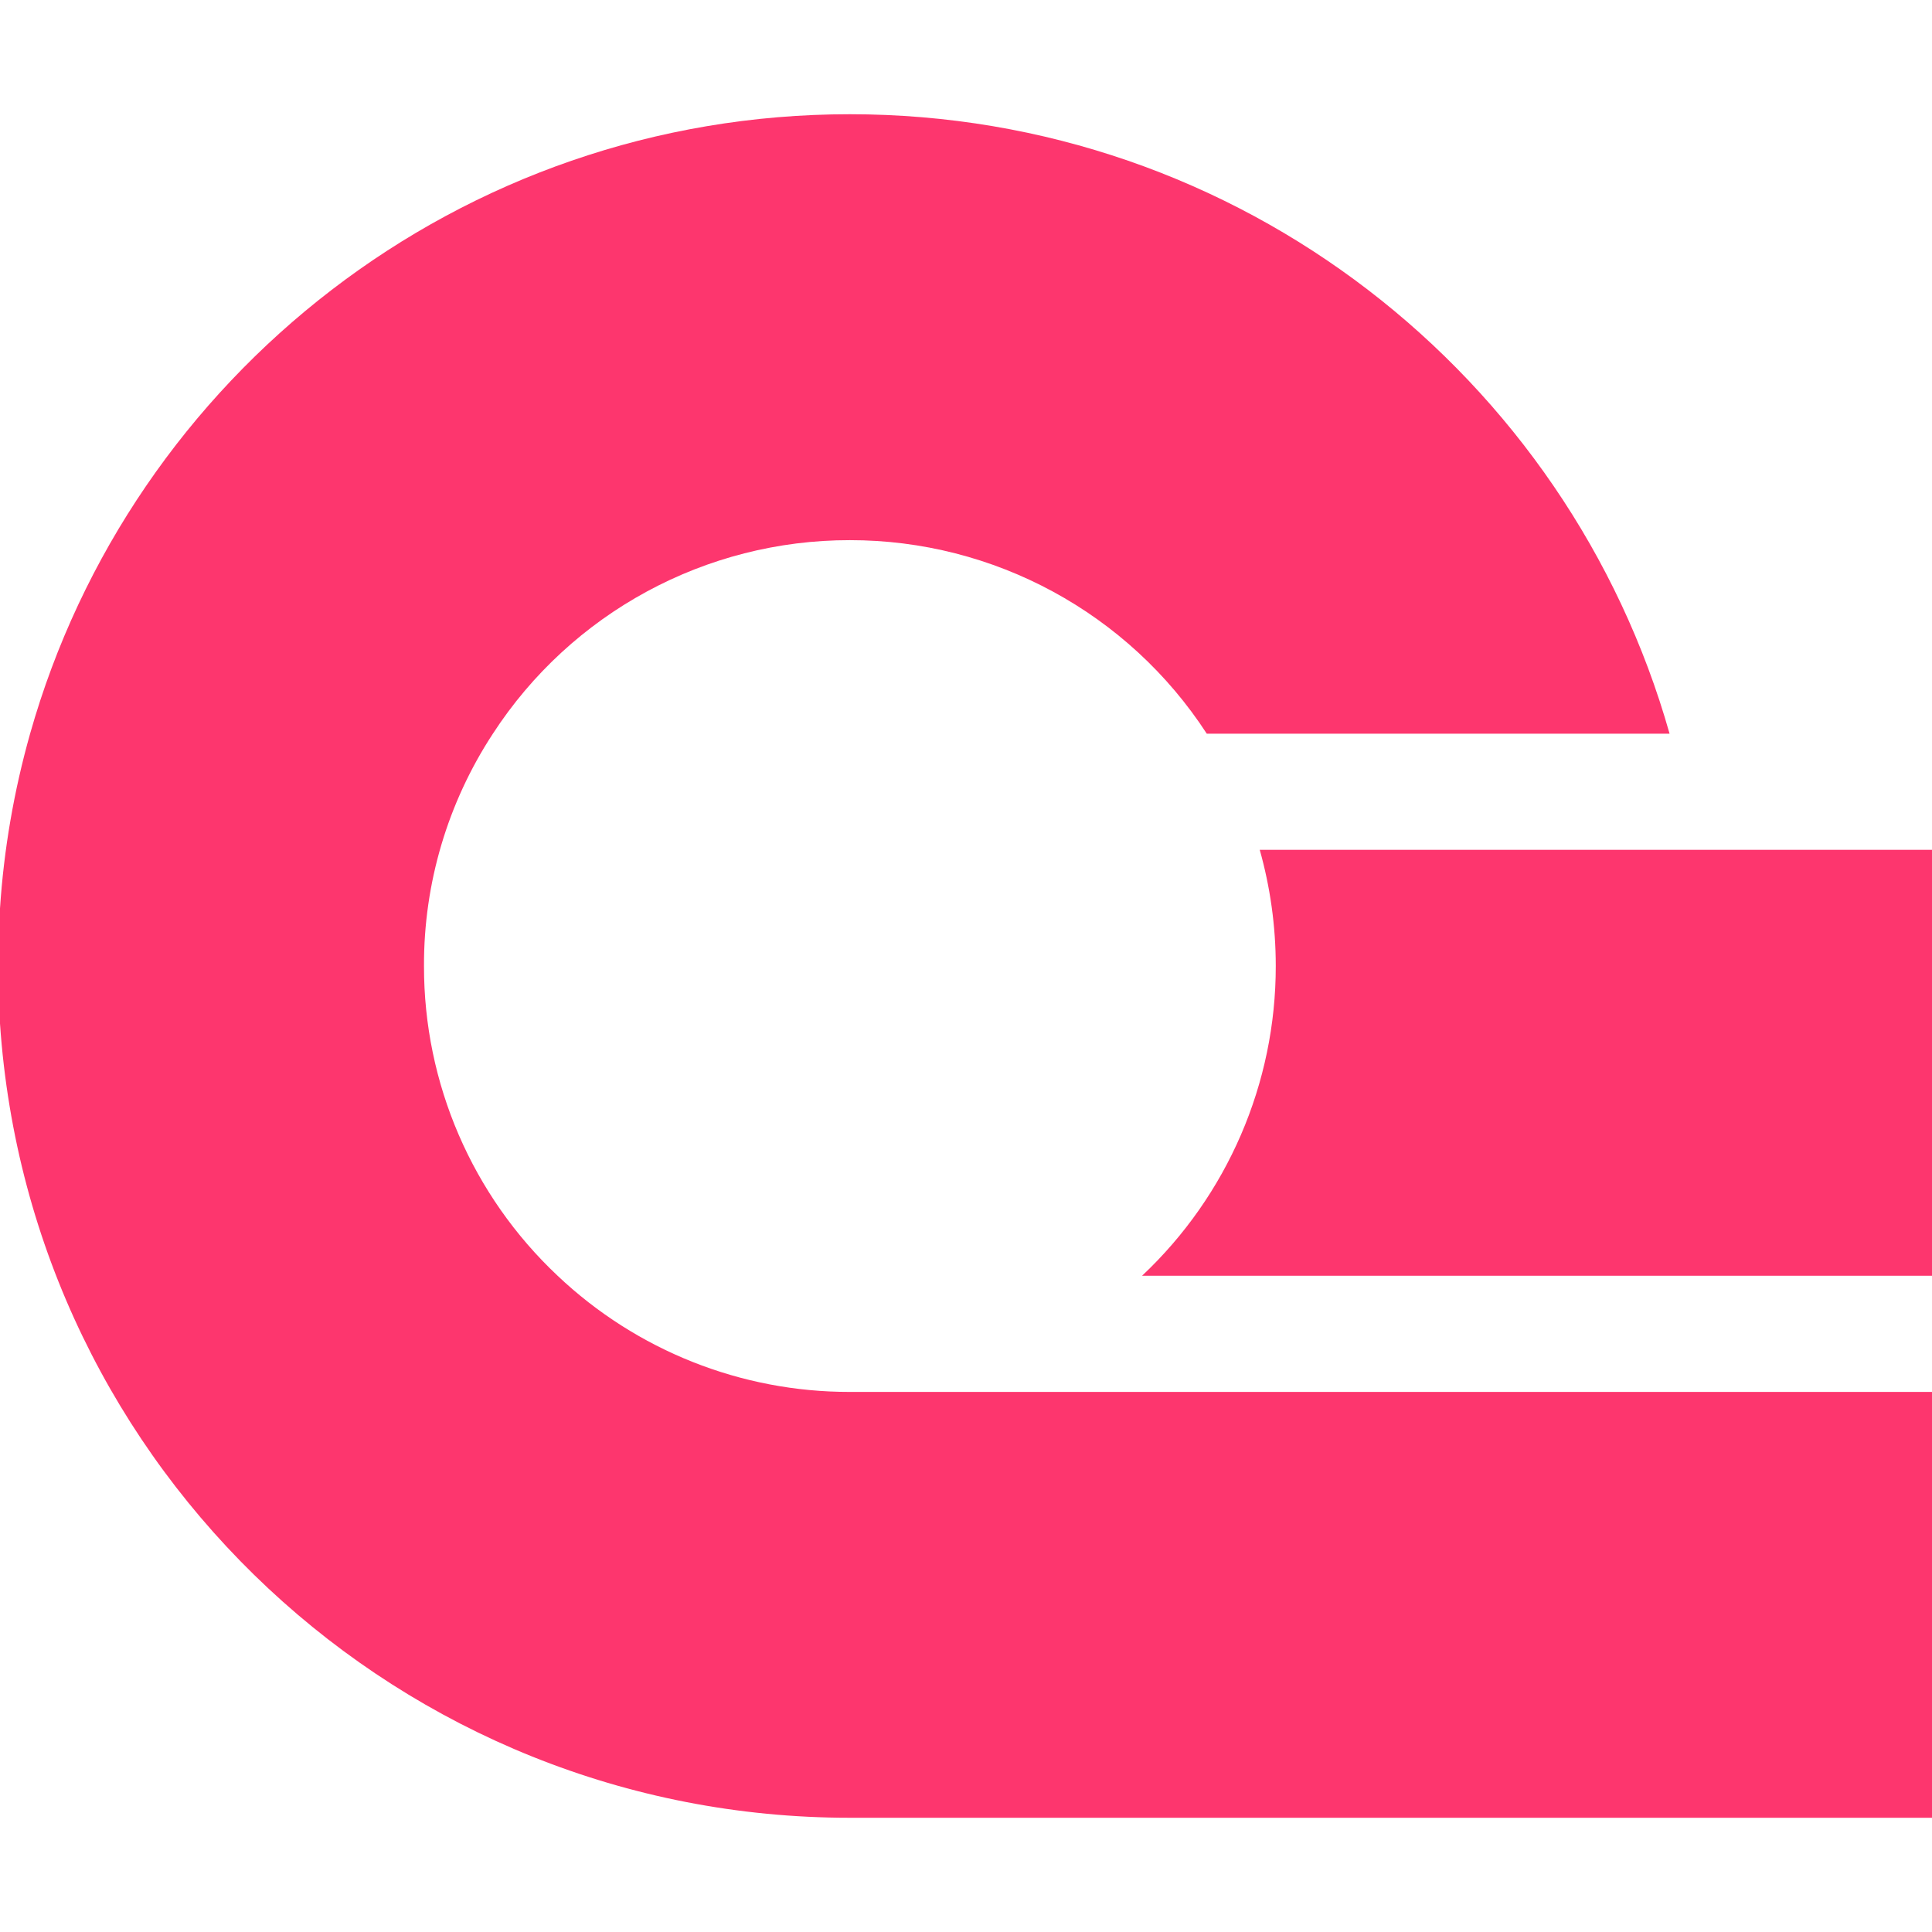
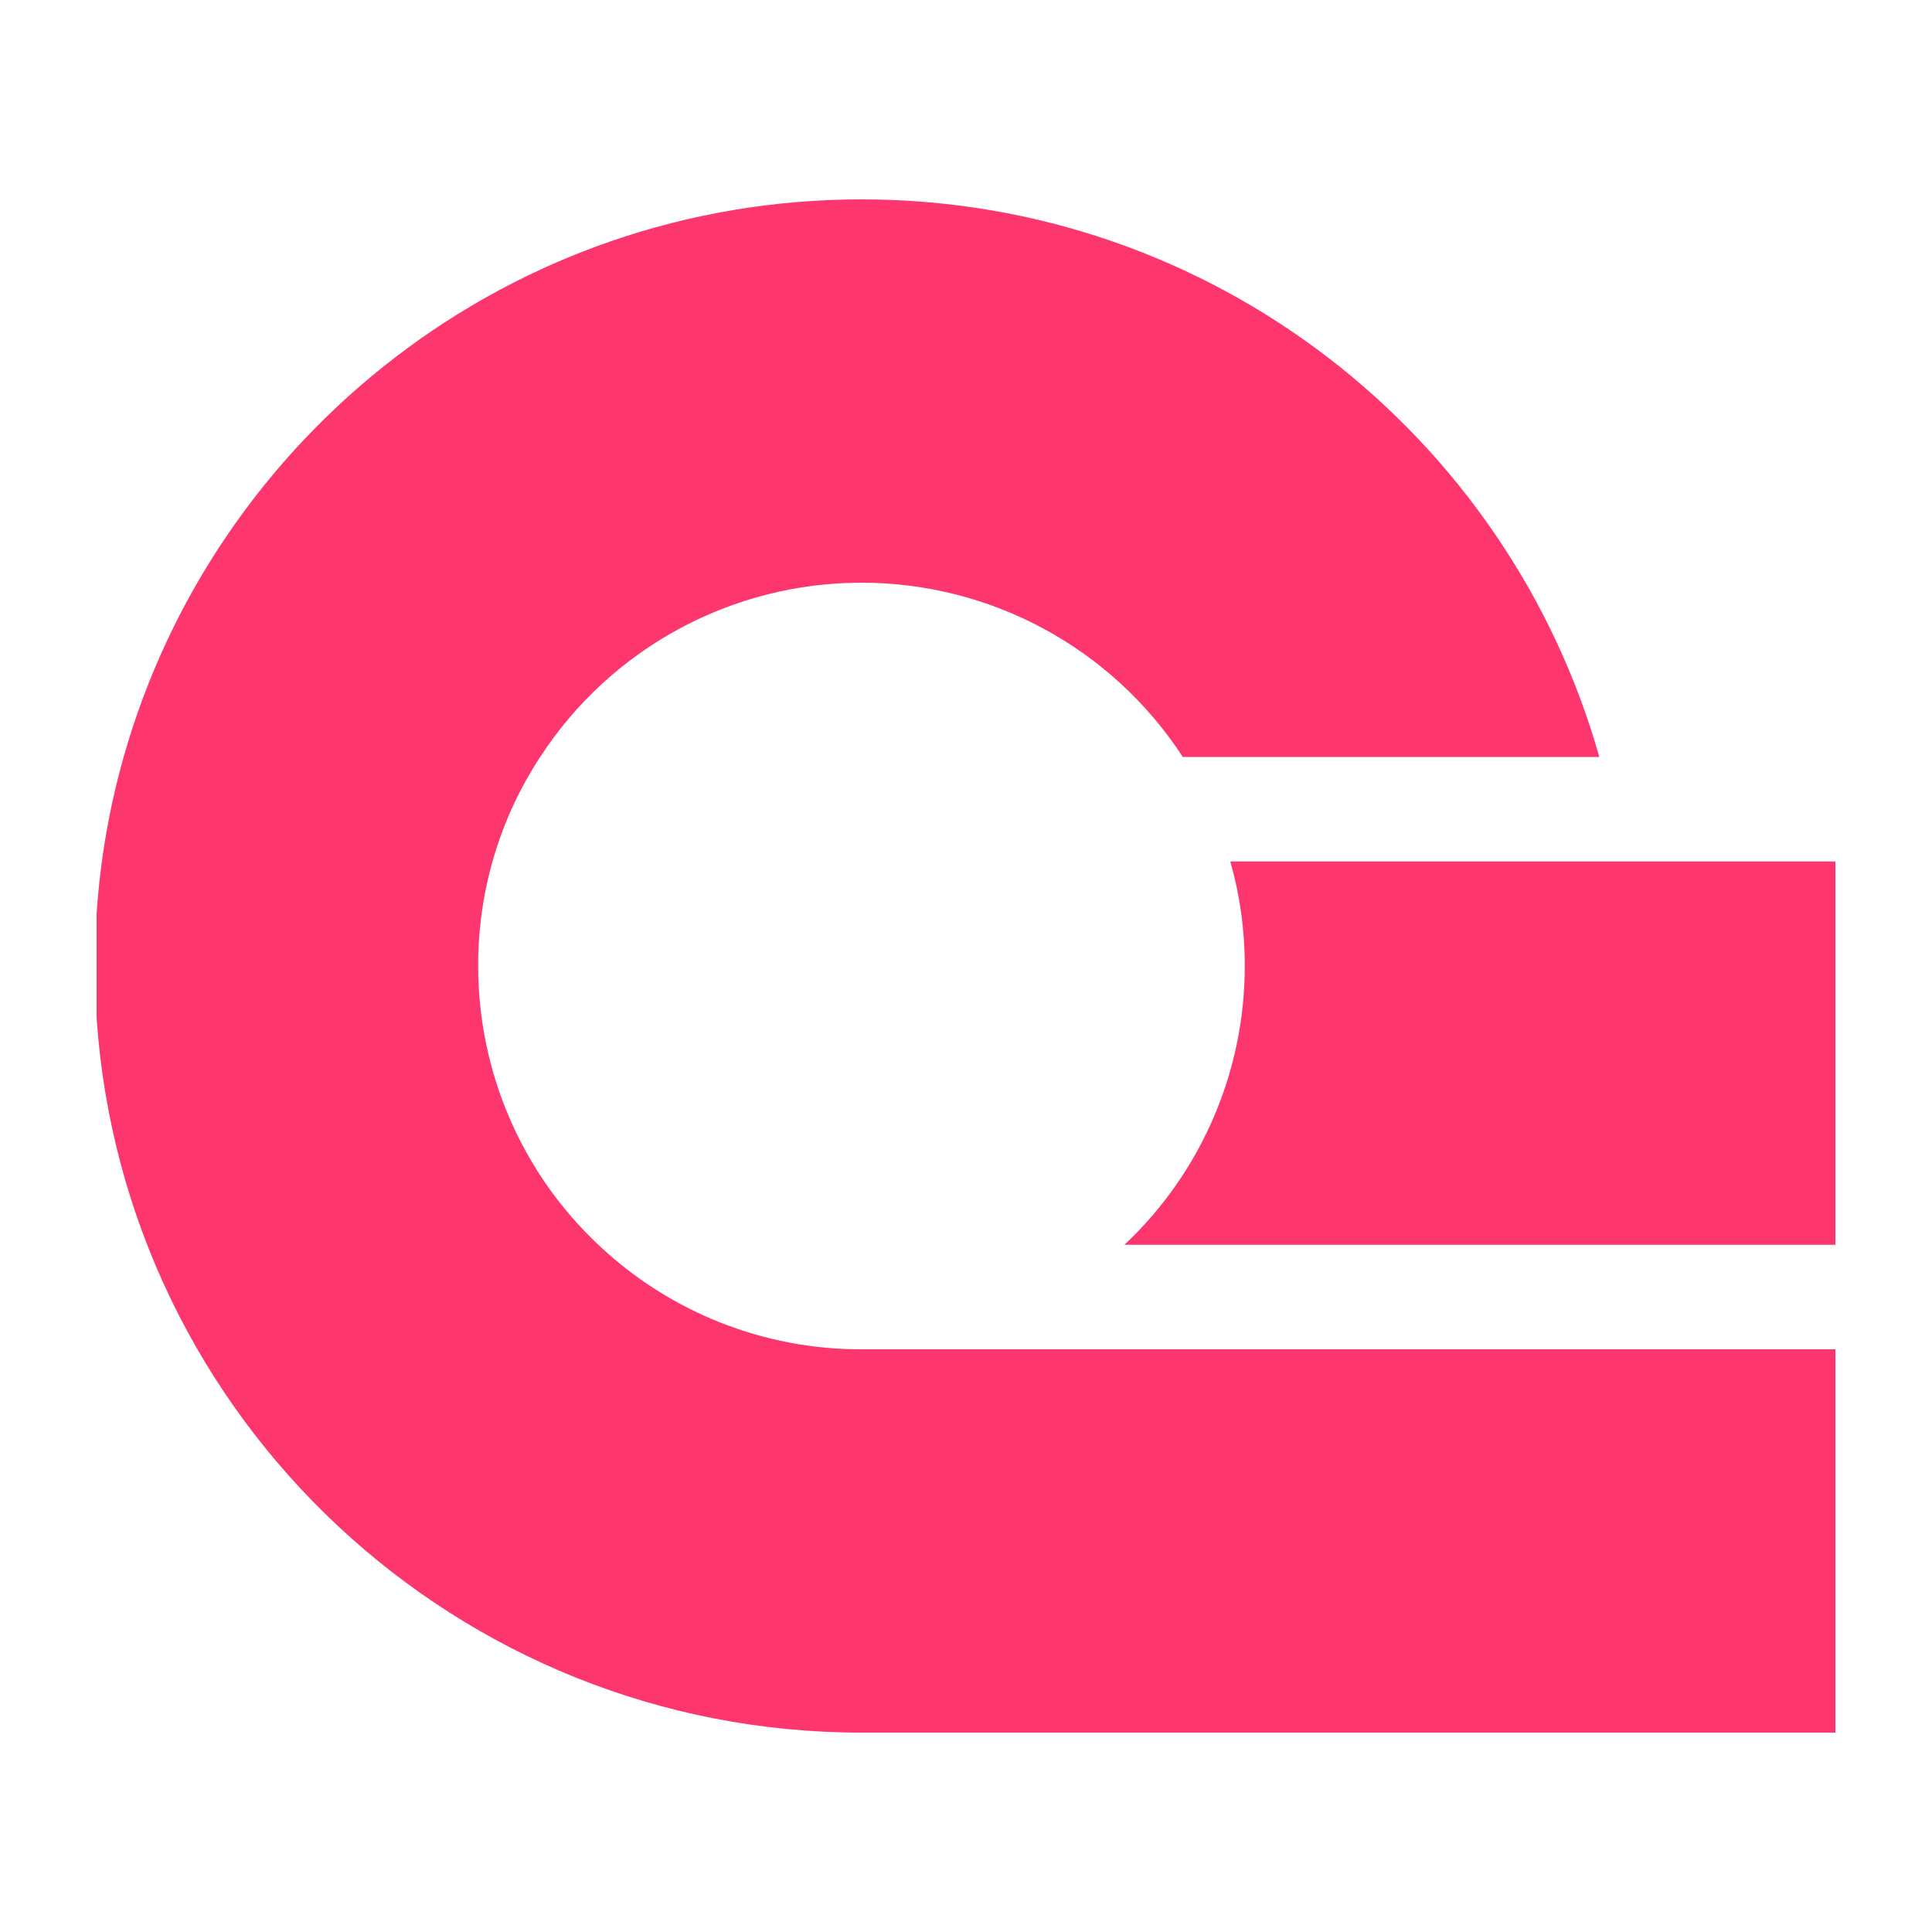
- <svg xmlns="http://www.w3.org/2000/svg" viewBox="0 0 24 24">
-   <path fill="#FD366E" d="M24 17.291v5.29H10.557A10.58 10.58 0 0 1 0 12.715v-1.43c.048-.735.174-1.463.374-2.171C1.63 4.673 5.713 1.419 10.557 1.419c4.844 0 8.927 3.254 10.183 7.695h-5.749a5.283 5.283 0 0 0-4.434-2.404 5.282 5.282 0 0 0-4.434 2.404A5.23 5.23 0 0 0 5.267 12a5.27 5.27 0 0 0 1.66 3.848 5.27 5.27 0 0 0 3.63 1.443H24Zm0-6.734v5.291h-9.813A5.276 5.276 0 0 0 15.848 12c0-.5-.07-.984-.199-1.443H24Z" />
+ <svg xmlns="http://www.w3.org/2000/svg" version="1.1" width="100" height="100">
+   <defs>
+     <style>
+       .cls-1 {
+         fill: #fd366e;
+       }
+     </style>
+   </defs>
+   <path class="cls-1" d="M95,69.84v19.84h-50.41c-20.87,0-38.18-16.17-39.59-37v-5.36c.18-2.76.65-5.49,1.4-8.14C11.11,22.52,26.42,10.32,44.59,10.32s33.48,12.2,38.19,28.86h-21.56c-3.66-5.63-9.92-9.02-16.63-9.02-6.71,0-12.97,3.39-16.63,9.02-2.11,3.21-3.22,6.98-3.21,10.82,0,5.46,2.24,10.69,6.22,14.43,3.68,3.48,8.55,5.42,13.61,5.41h50.41ZM95,44.59v19.84h-36.8c3.98-3.74,6.23-8.97,6.23-14.43,0-1.88-.26-3.69-.75-5.41h31.32Z" />
</svg>
